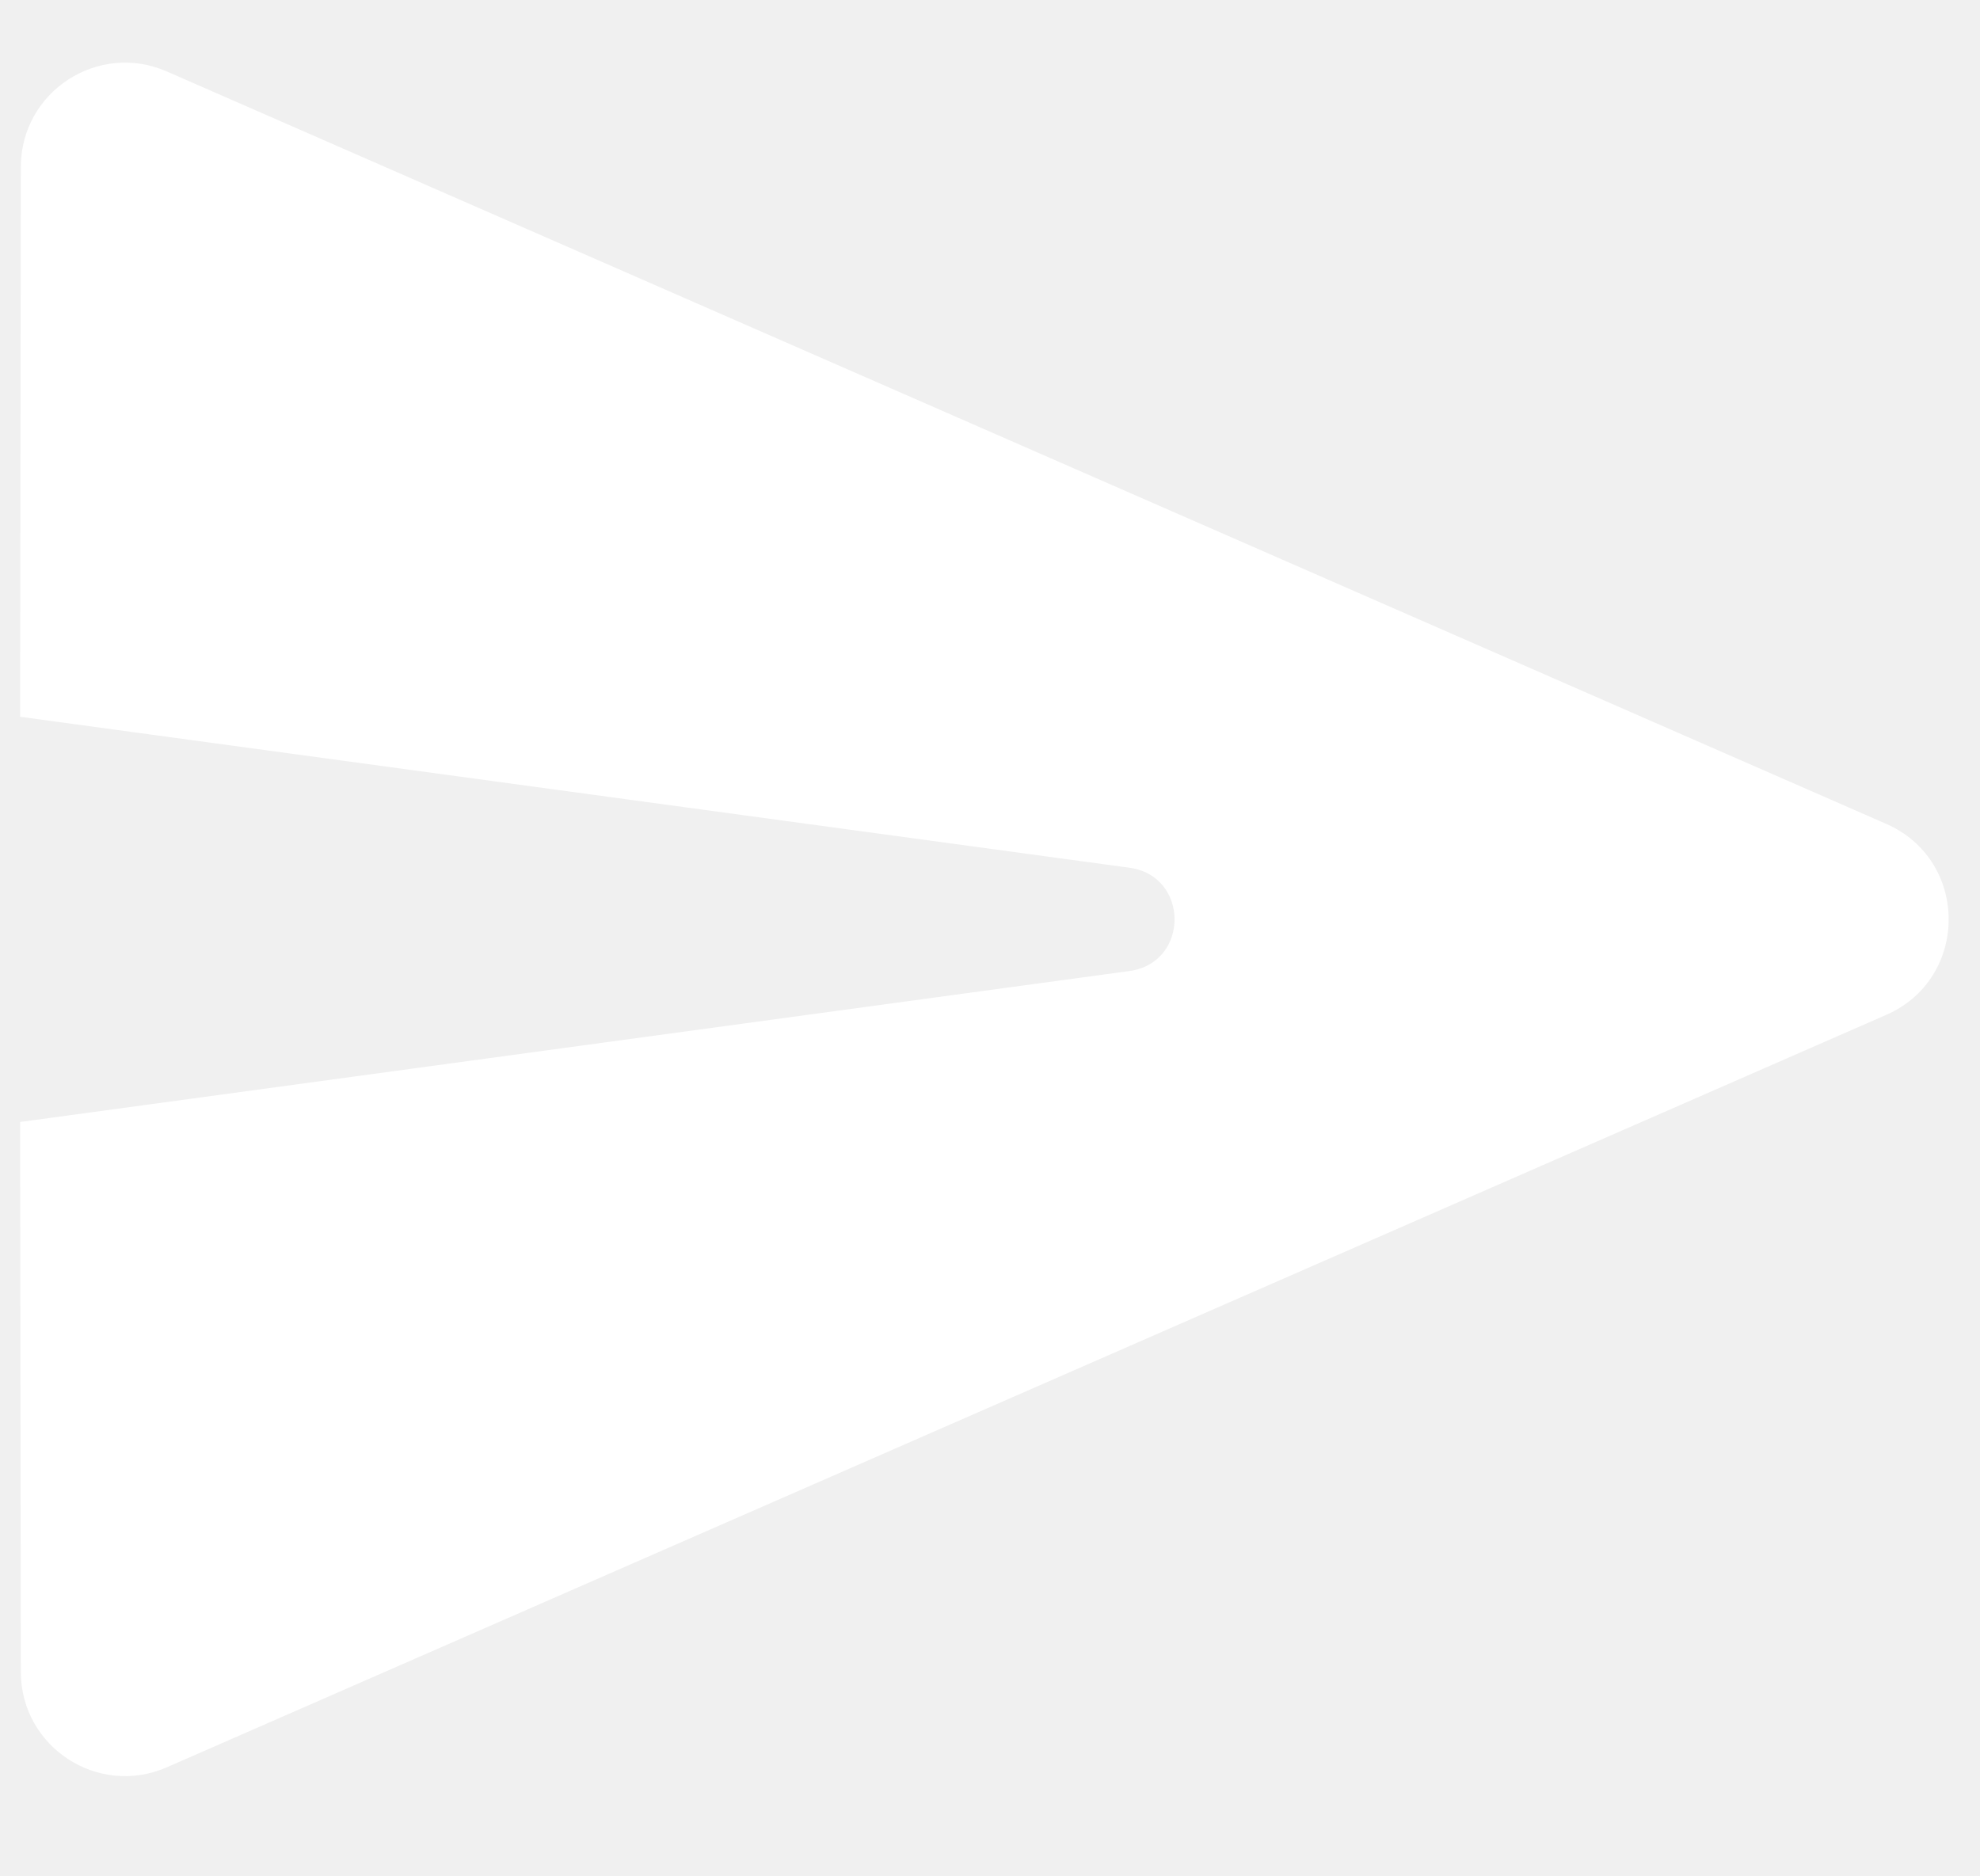
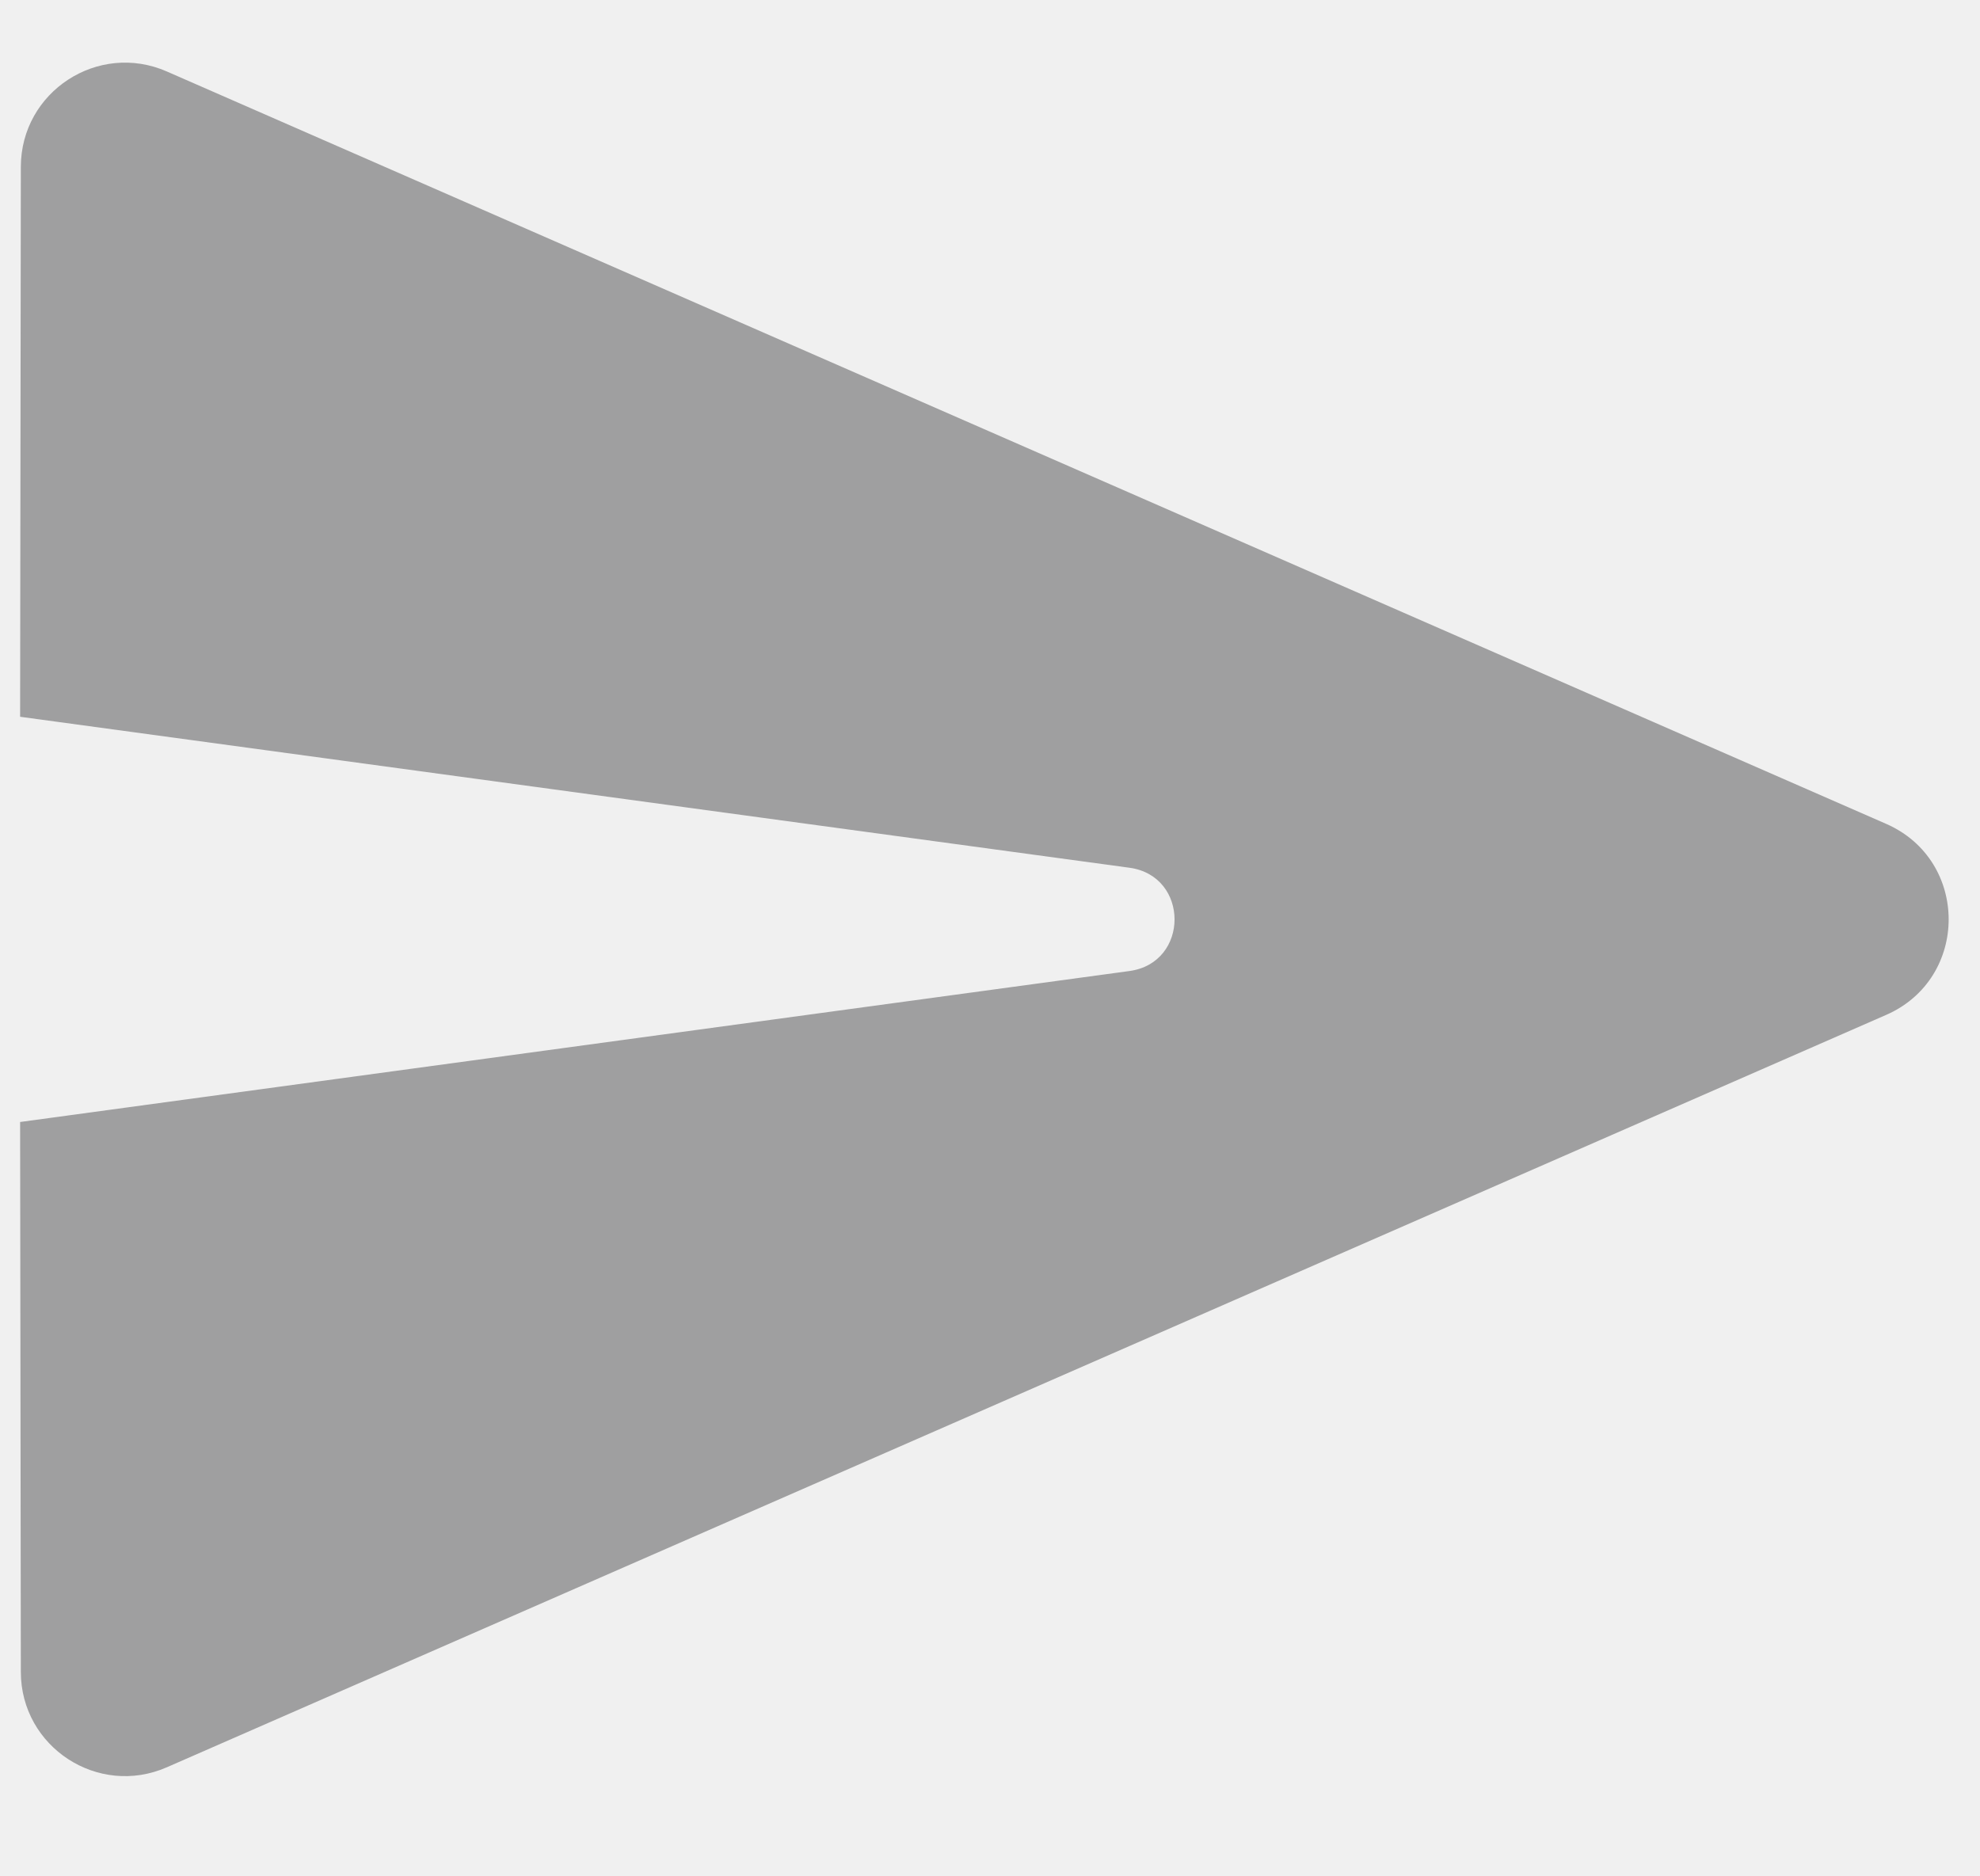
<svg xmlns="http://www.w3.org/2000/svg" width="19" height="18" viewBox="0 0 19 18" fill="none">
-   <path d="M0.2 16.047C0.201 16.767 0.941 17.25 1.601 16.961L18.1 9.74C18.899 9.39 18.899 8.257 18.1 7.907L1.601 0.686C0.941 0.397 0.201 0.88 0.2 1.601L0.193 6.879L10.839 8.328C11.415 8.407 11.415 9.24 10.839 9.319L0.193 10.768L0.2 16.047Z" fill="white" />
+   <path d="M0.2 16.047C0.201 16.767 0.941 17.25 1.601 16.961L18.1 9.74C18.899 9.39 18.899 8.257 18.1 7.907L1.601 0.686C0.941 0.397 0.201 0.88 0.2 1.601L0.193 6.879L10.839 8.328C11.415 8.407 11.415 9.24 10.839 9.319L0.193 10.768L0.2 16.047Z" fill="#9f9fa0" />
</svg>
